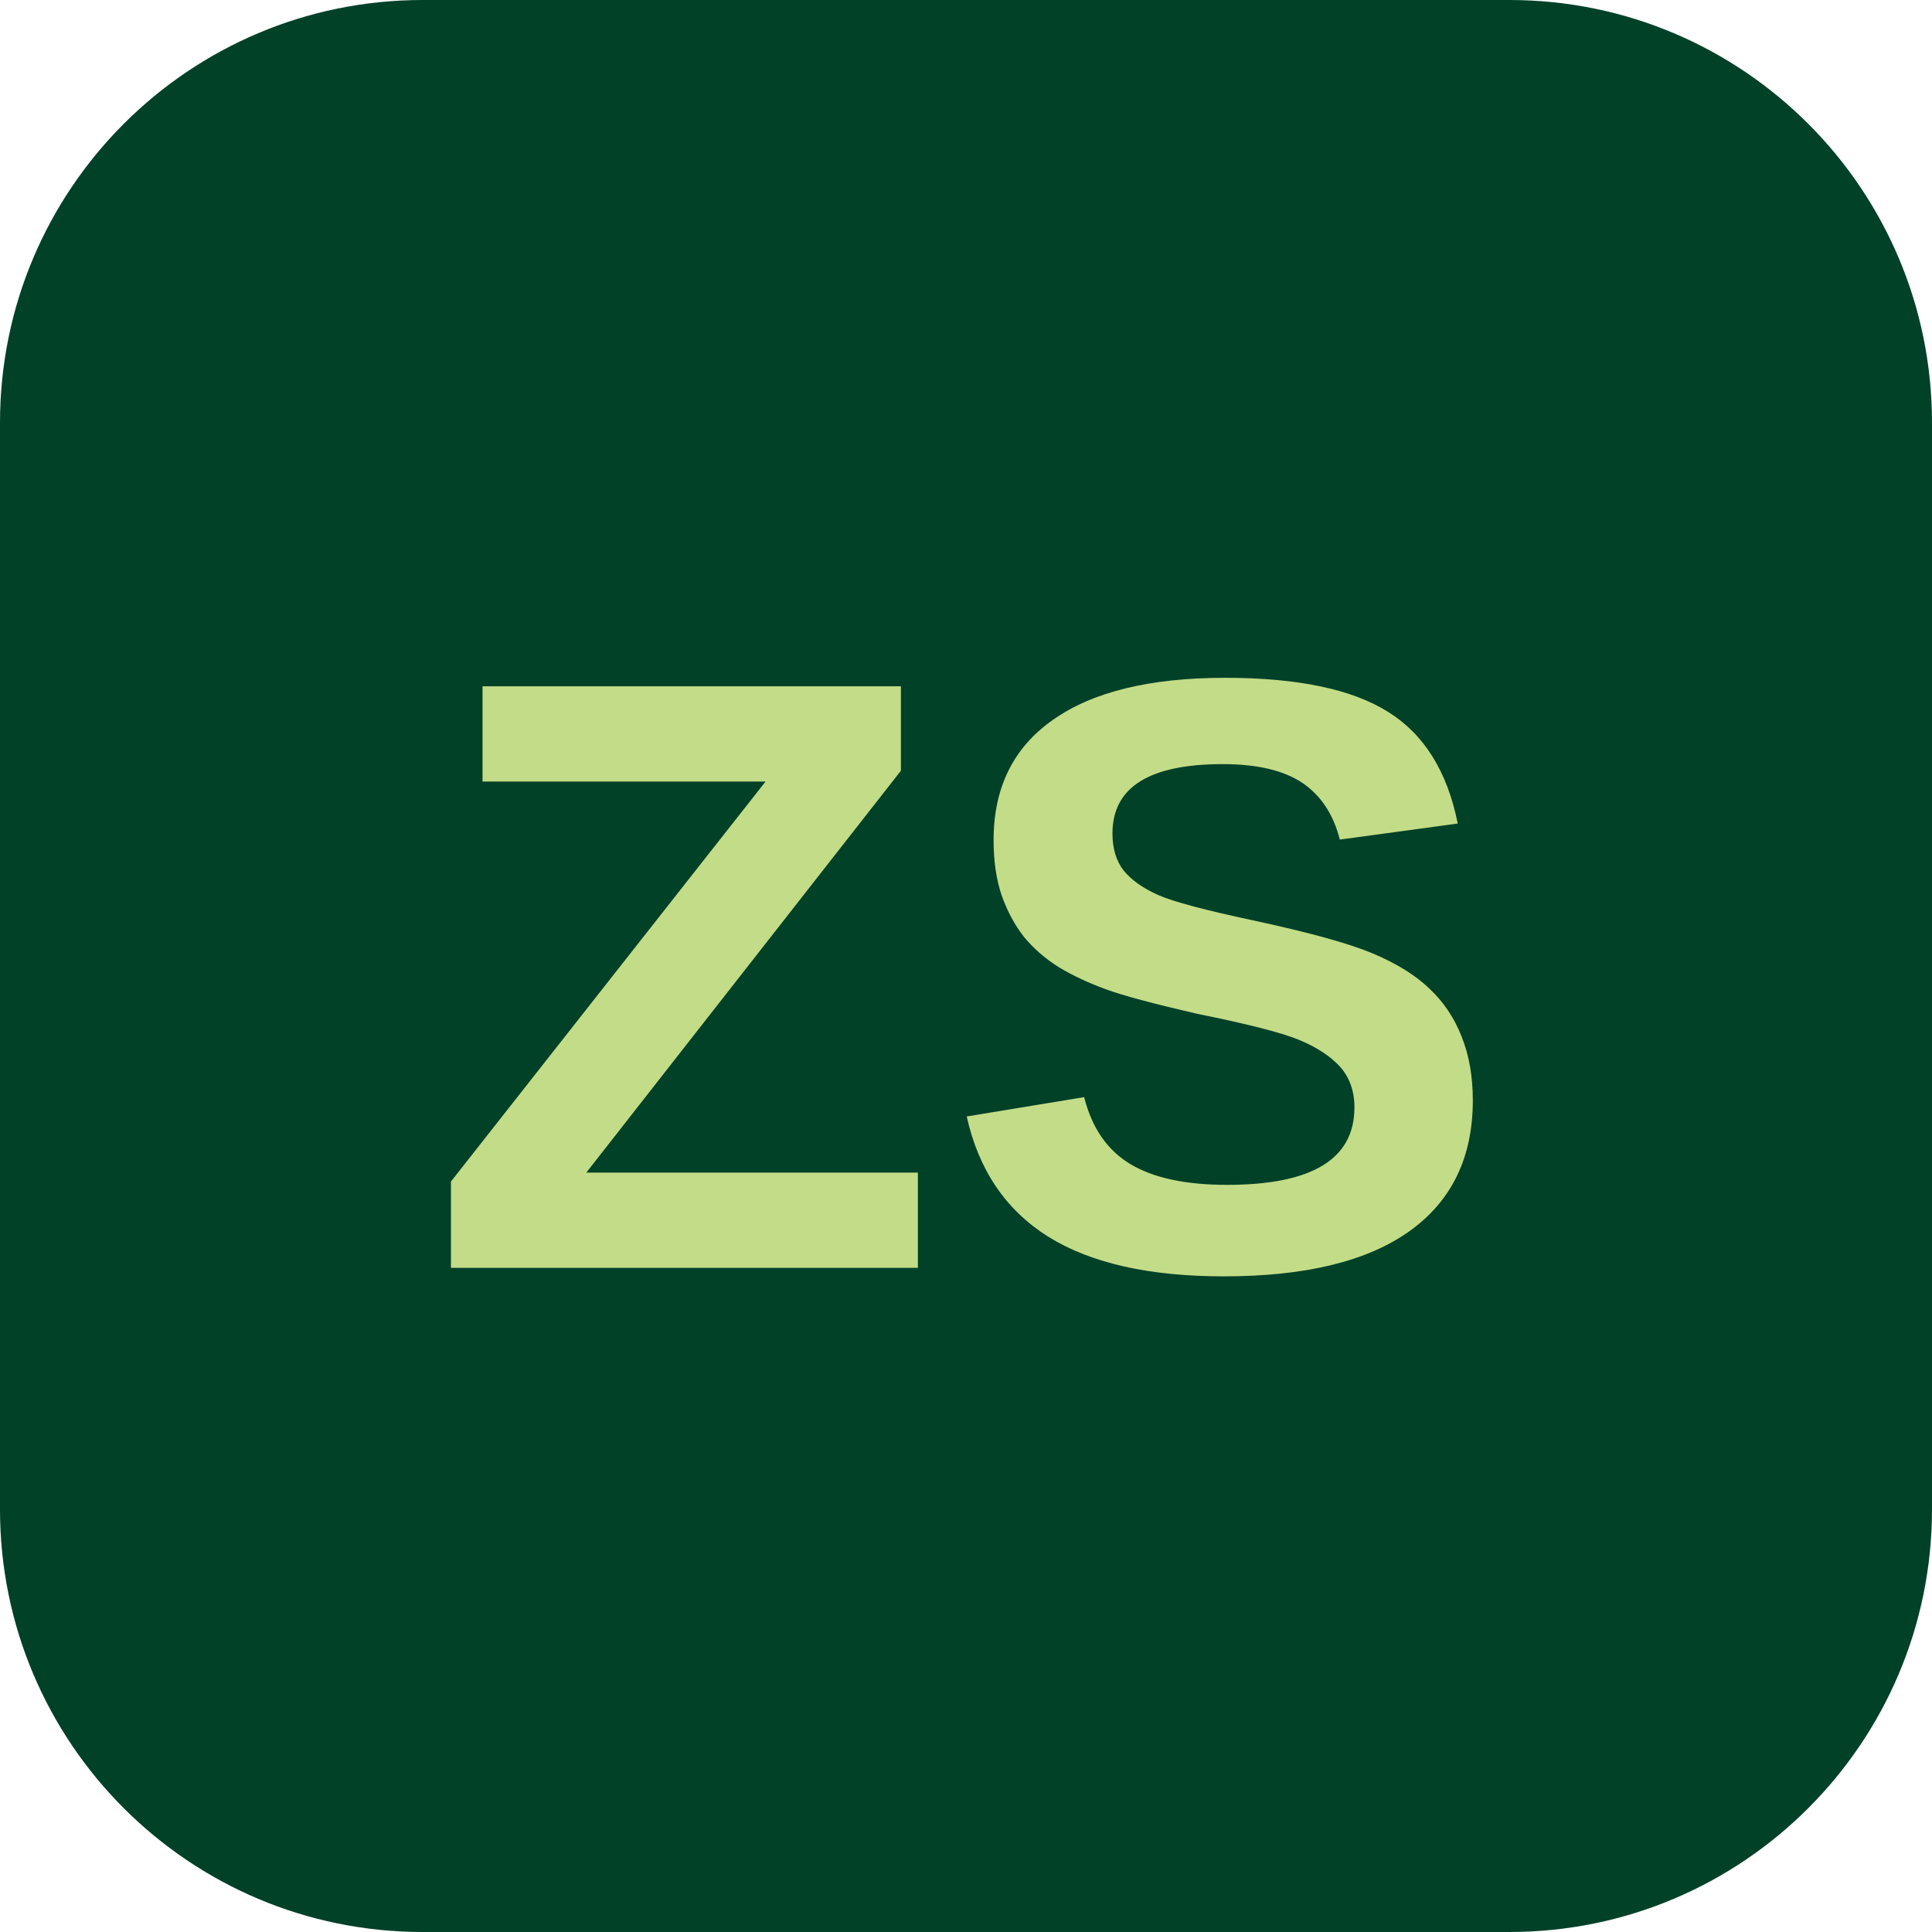
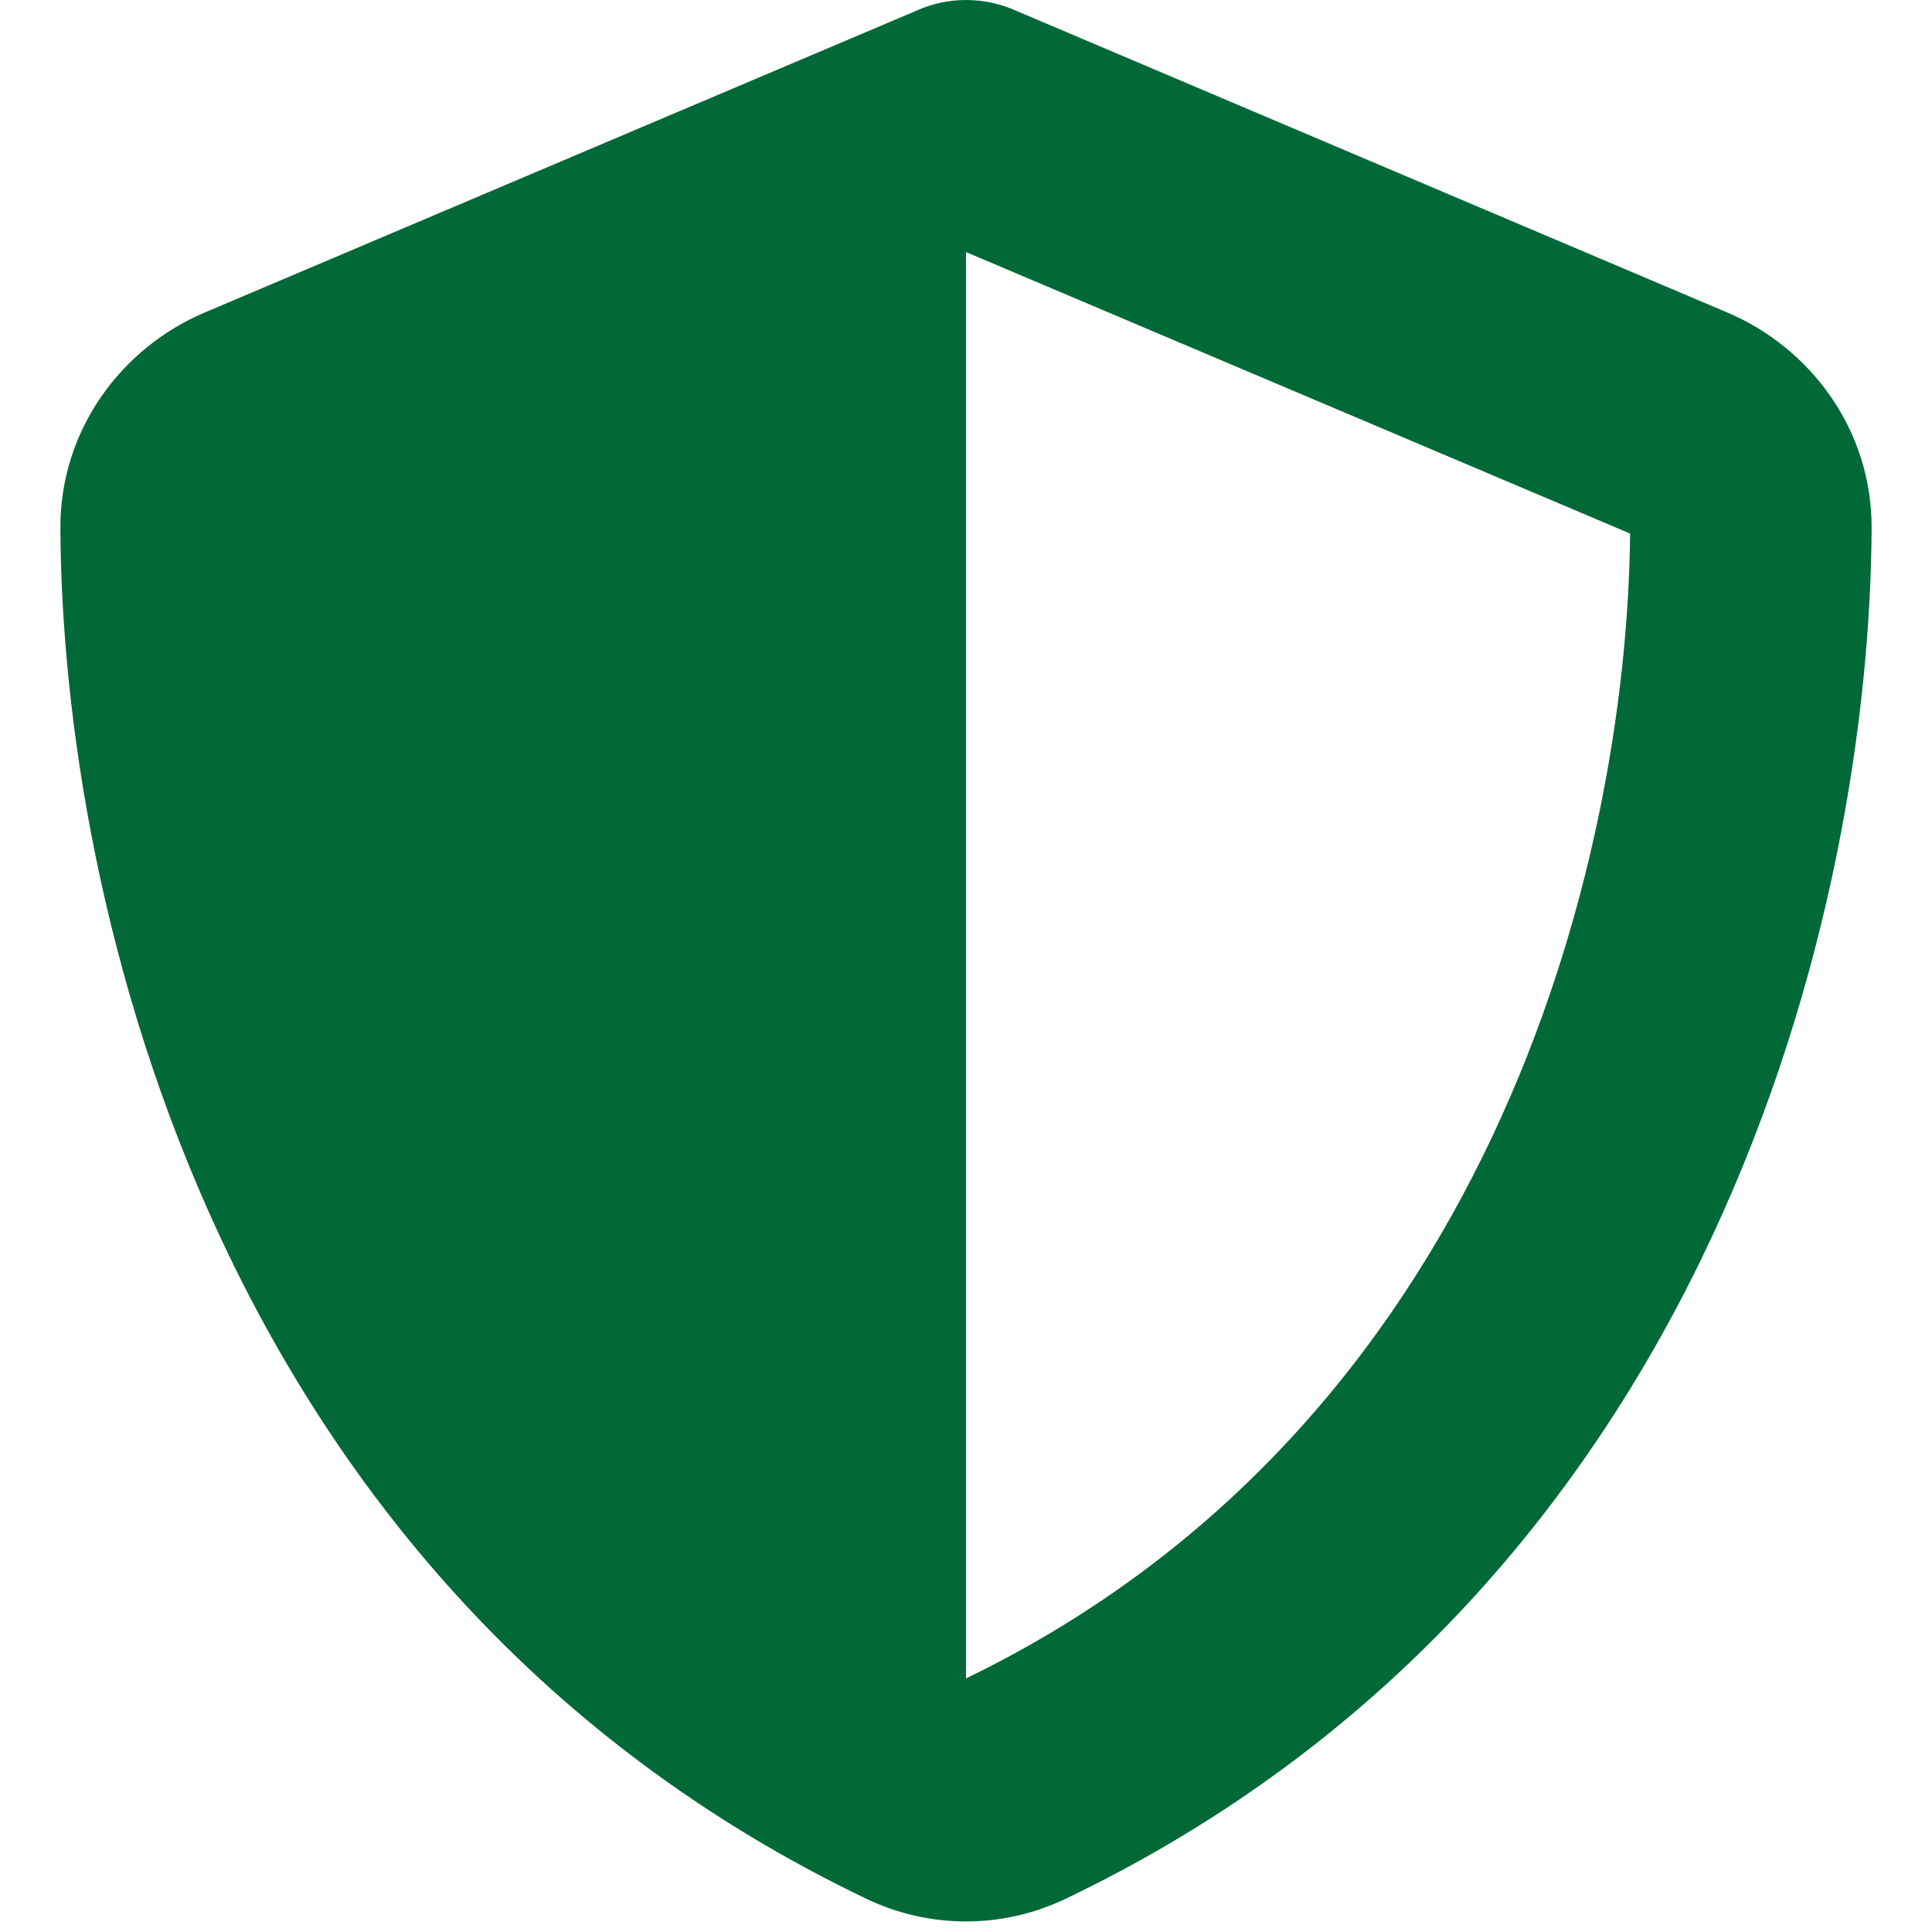
- <svg xmlns="http://www.w3.org/2000/svg" viewBox="0 0 64 64">
-   <rect width="64" height="64" rx="14" fill="#004128" />
-   <text x="32" y="42" text-anchor="middle" font-family="Arial, sans-serif" font-size="28" font-weight="700" fill="#c3dc87">ZS</text>
+ <svg xmlns="http://www.w3.org/2000/svg" viewBox="0 0 512 512">
+   <path fill="#006937" d="M256 0c4.6 0 9.2 1 13.4 2.9L457.7 82.8c22 9.3 38.4 31 38.3 57.2c-.5 99.2-41.3 280.7-213.6 363.2c-16.7 8-36.1 8-52.8 0C57.3 420.7 16.5 239.2 16 140c-.1-26.2 16.3-47.9 38.3-57.2L242.7 2.9C246.8 1 251.4 0 256 0zm0 66.8V444.8C394 378 431.1 230.1 432 141.4L256 66.8l0 0z" />
</svg>
